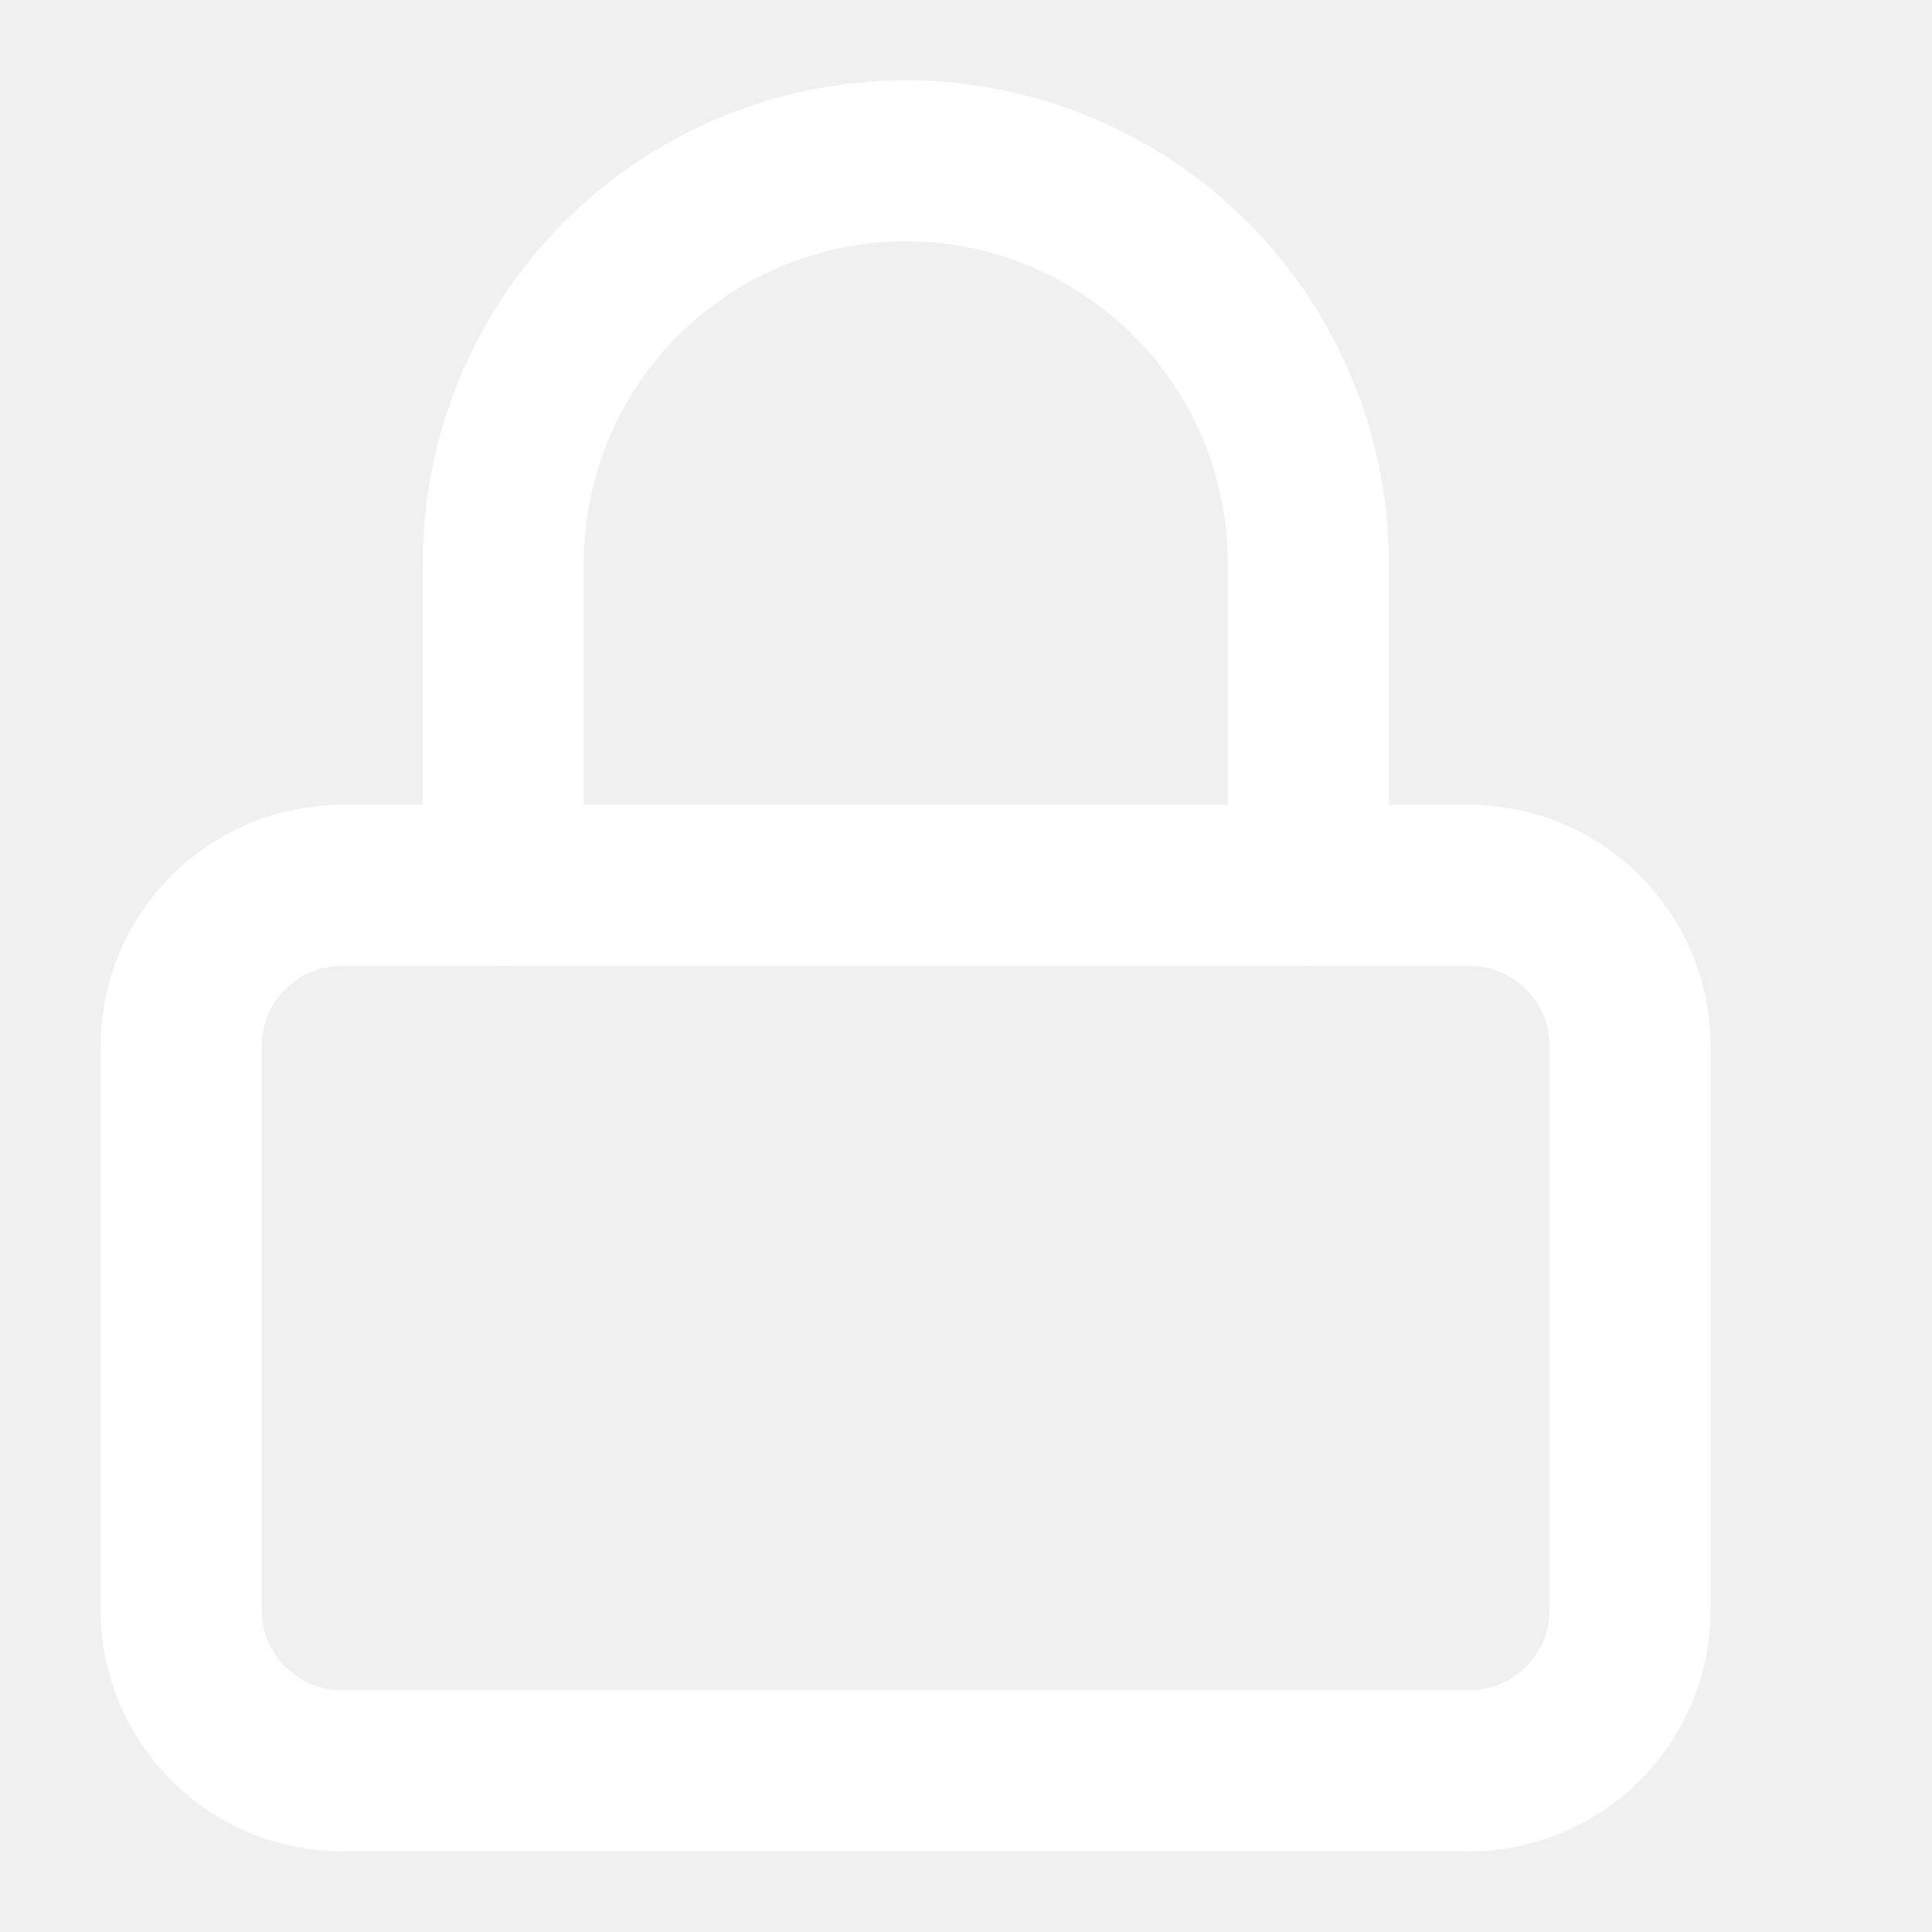
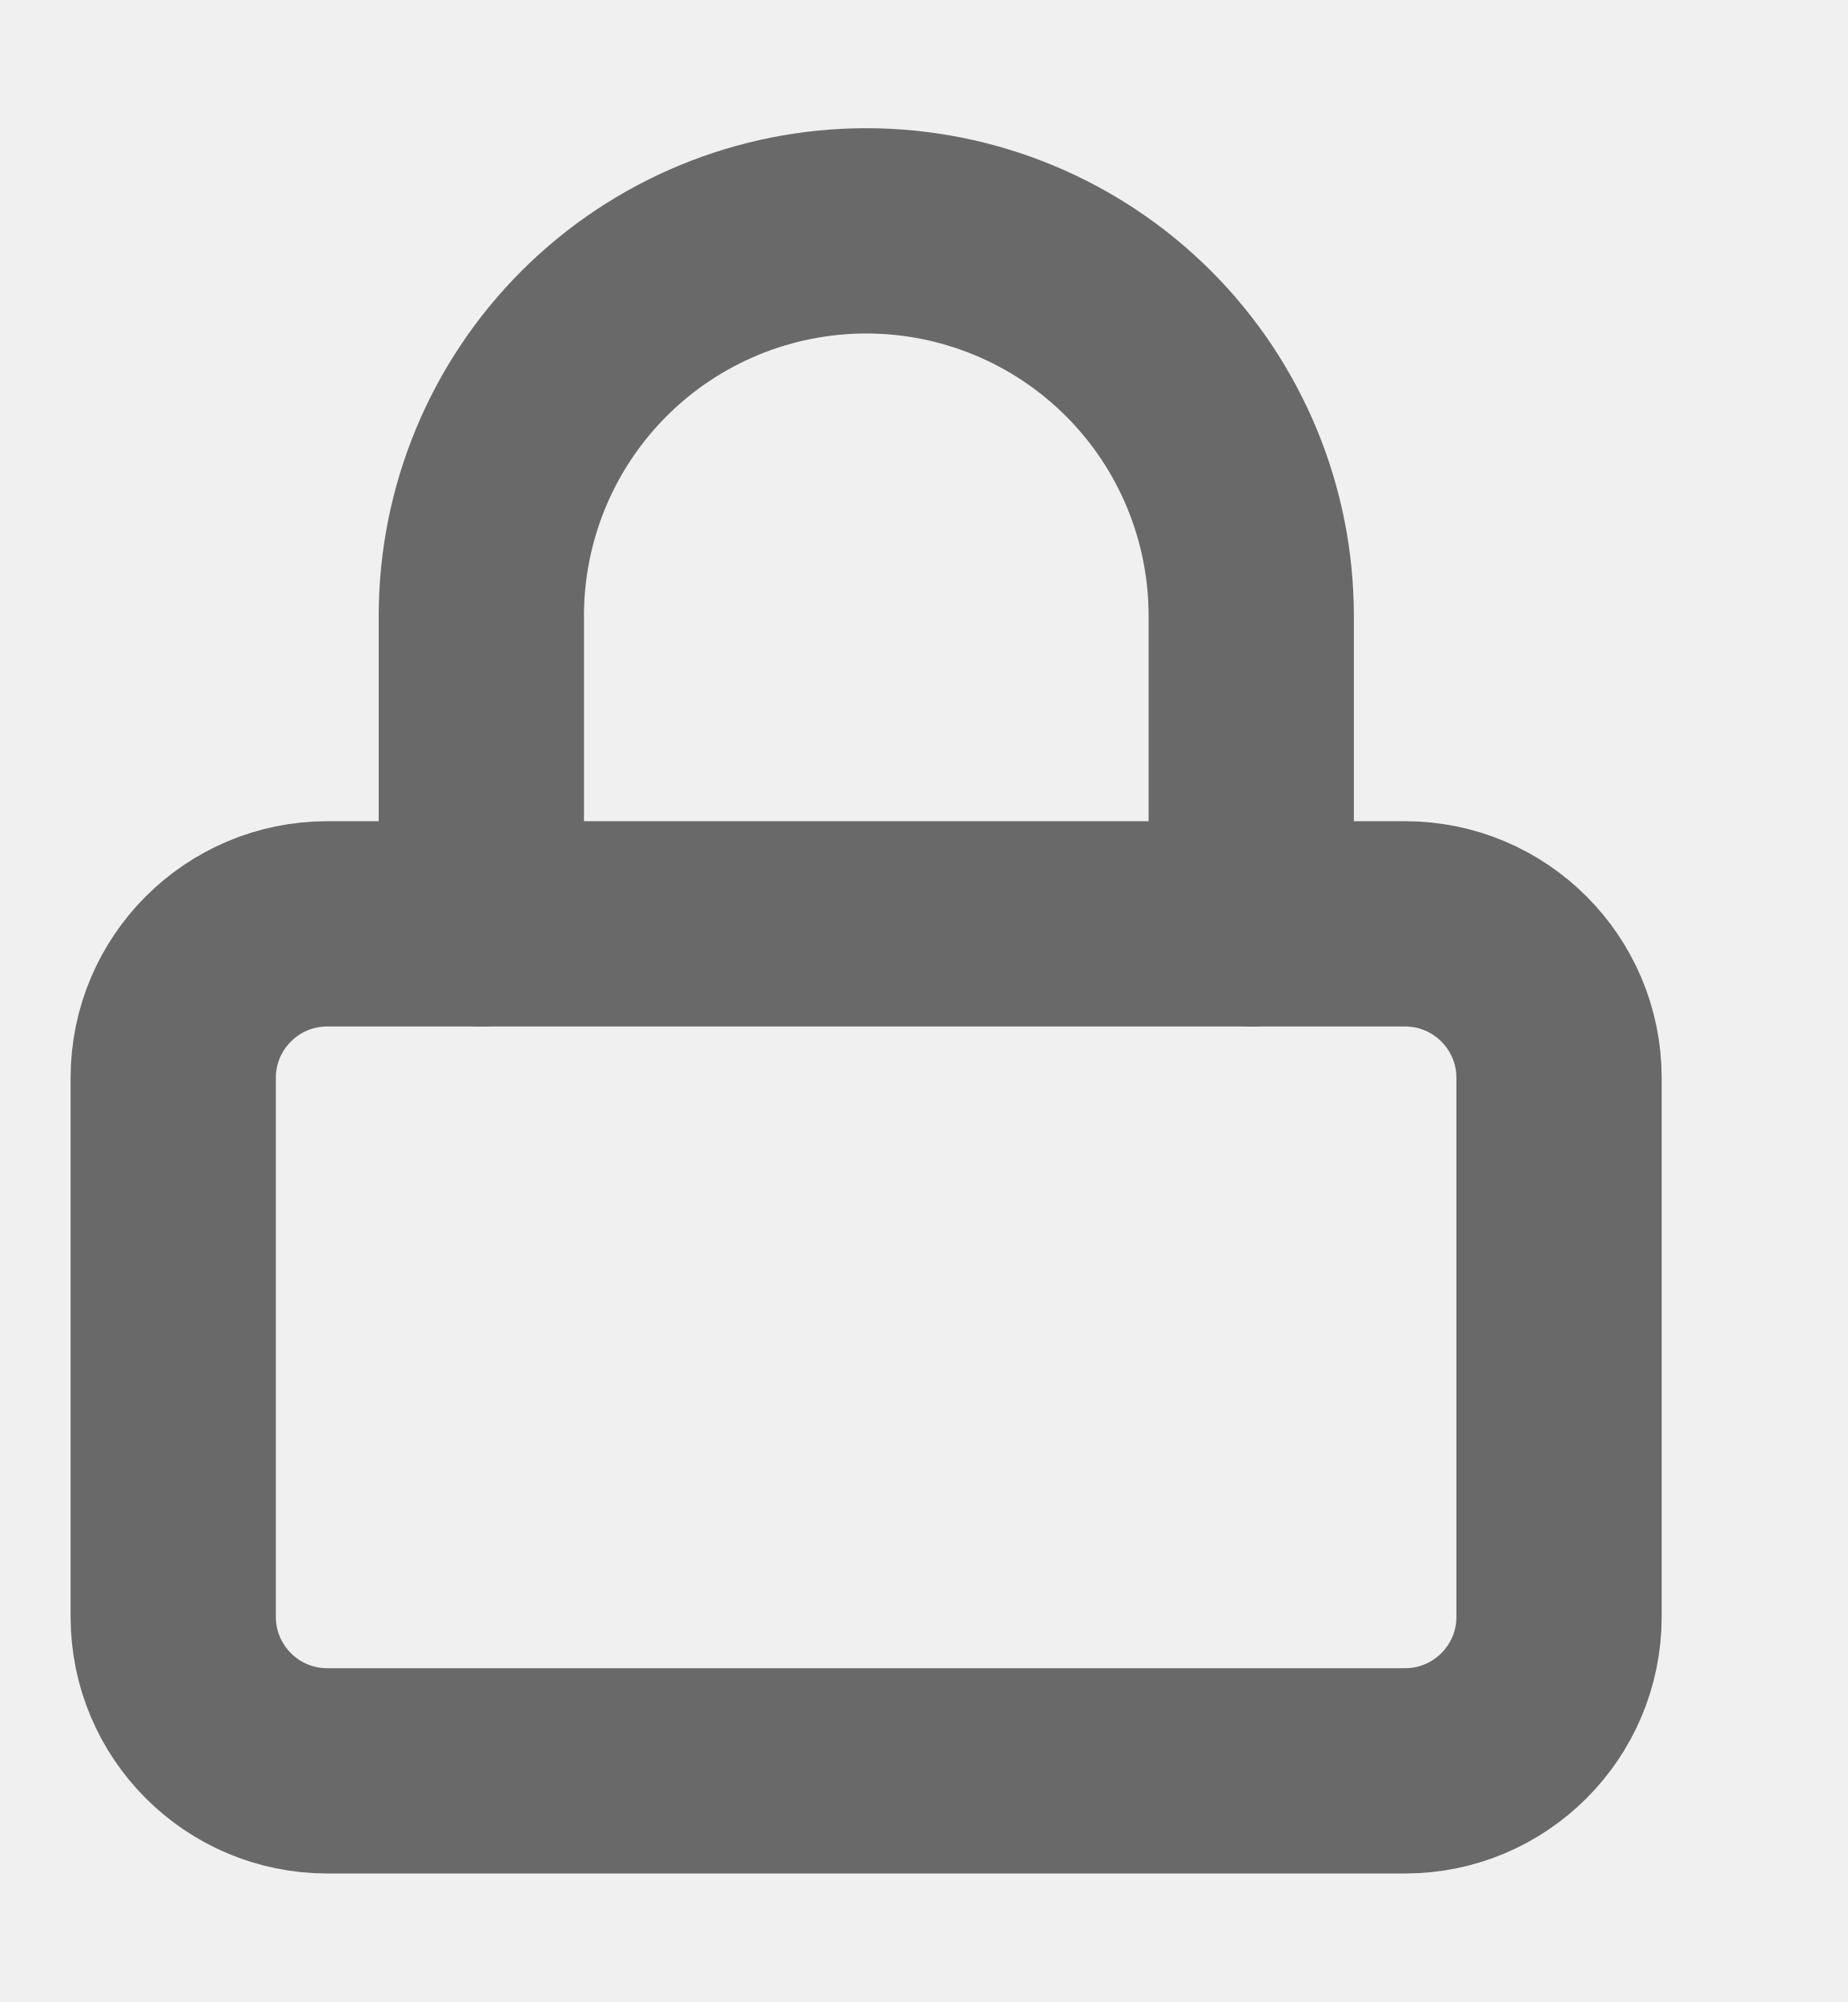
- <svg xmlns="http://www.w3.org/2000/svg" width="16" height="16" viewBox="0 0 16 16" fill="none">
-   <path d="M12.167 7.332H2.833C2.097 7.332 1.5 7.929 1.5 8.665V13.332C1.5 14.068 2.097 14.665 2.833 14.665H12.167C12.903 14.665 13.5 14.068 13.5 13.332V8.665C13.5 7.929 12.903 7.332 12.167 7.332Z" stroke="white" stroke-width="1.333" stroke-linecap="round" stroke-linejoin="round" />
-   <path d="M4.168 7.332V4.665C4.168 3.781 4.519 2.933 5.144 2.308C5.769 1.683 6.617 1.332 7.501 1.332C8.385 1.332 9.233 1.683 9.858 2.308C10.483 2.933 10.835 3.781 10.835 4.665V7.332" stroke="white" stroke-width="1.333" stroke-linecap="round" stroke-linejoin="round" />
+ <svg xmlns="http://www.w3.org/2000/svg" width="12" height="13" viewBox="0 0 12 13" fill="none">
+   <g clip-path="url(#clip0_1_137)">
+     <path d="M9.125 5.999H2.125C1.573 5.999 1.125 6.447 1.125 6.999V10.499C1.125 11.051 1.573 11.499 2.125 11.499H9.125C9.677 11.499 10.125 11.051 10.125 10.499V6.999C10.125 6.447 9.677 5.999 9.125 5.999Z" stroke="#696969" stroke-width="1.333" stroke-linecap="round" stroke-linejoin="round" />
+     <path d="M3.126 5.999V3.999C3.126 3.336 3.389 2.7 3.858 2.231C4.327 1.762 4.963 1.499 5.626 1.499C6.289 1.499 6.925 1.762 7.394 2.231C7.863 2.7 8.126 3.336 8.126 3.999V5.999" stroke="#696969" stroke-width="1.333" stroke-linecap="round" stroke-linejoin="round" />
+   </g>
+   <defs>
+     <clipPath id="clip0_1_137">
+       <rect width="12" height="12" fill="white" transform="translate(0 0.5)" />
+     </clipPath>
+   </defs>
</svg>
